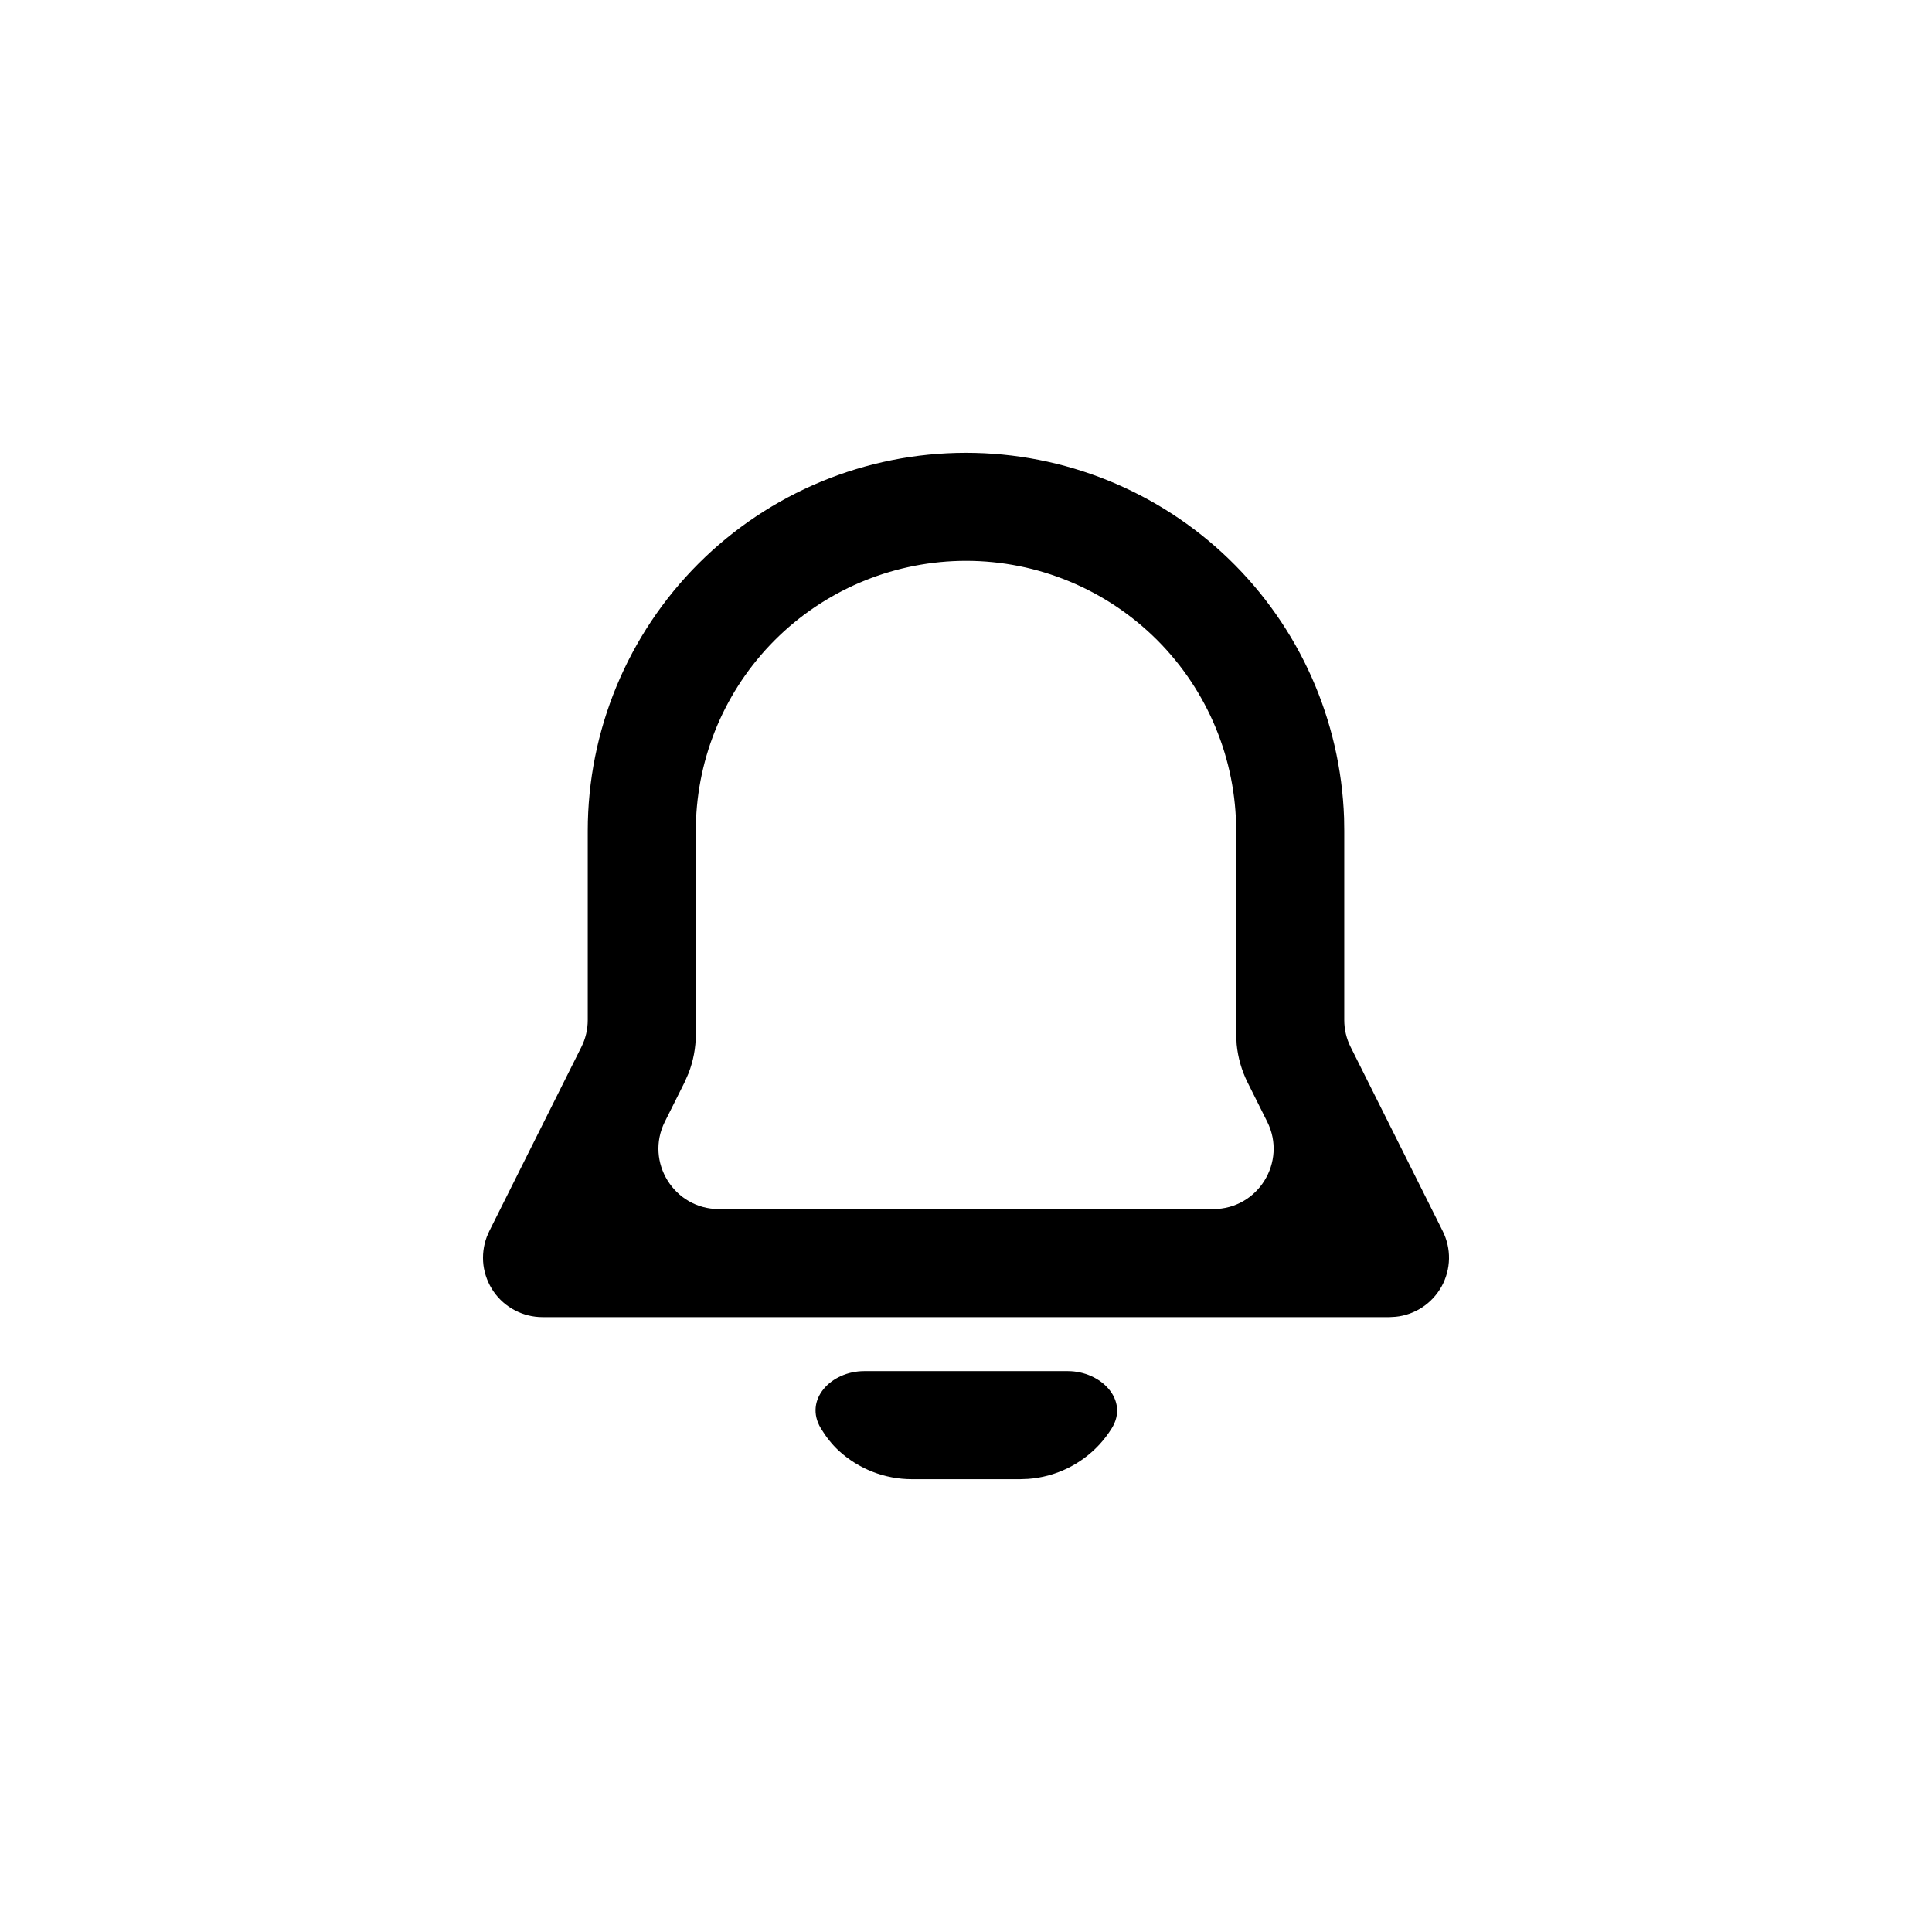
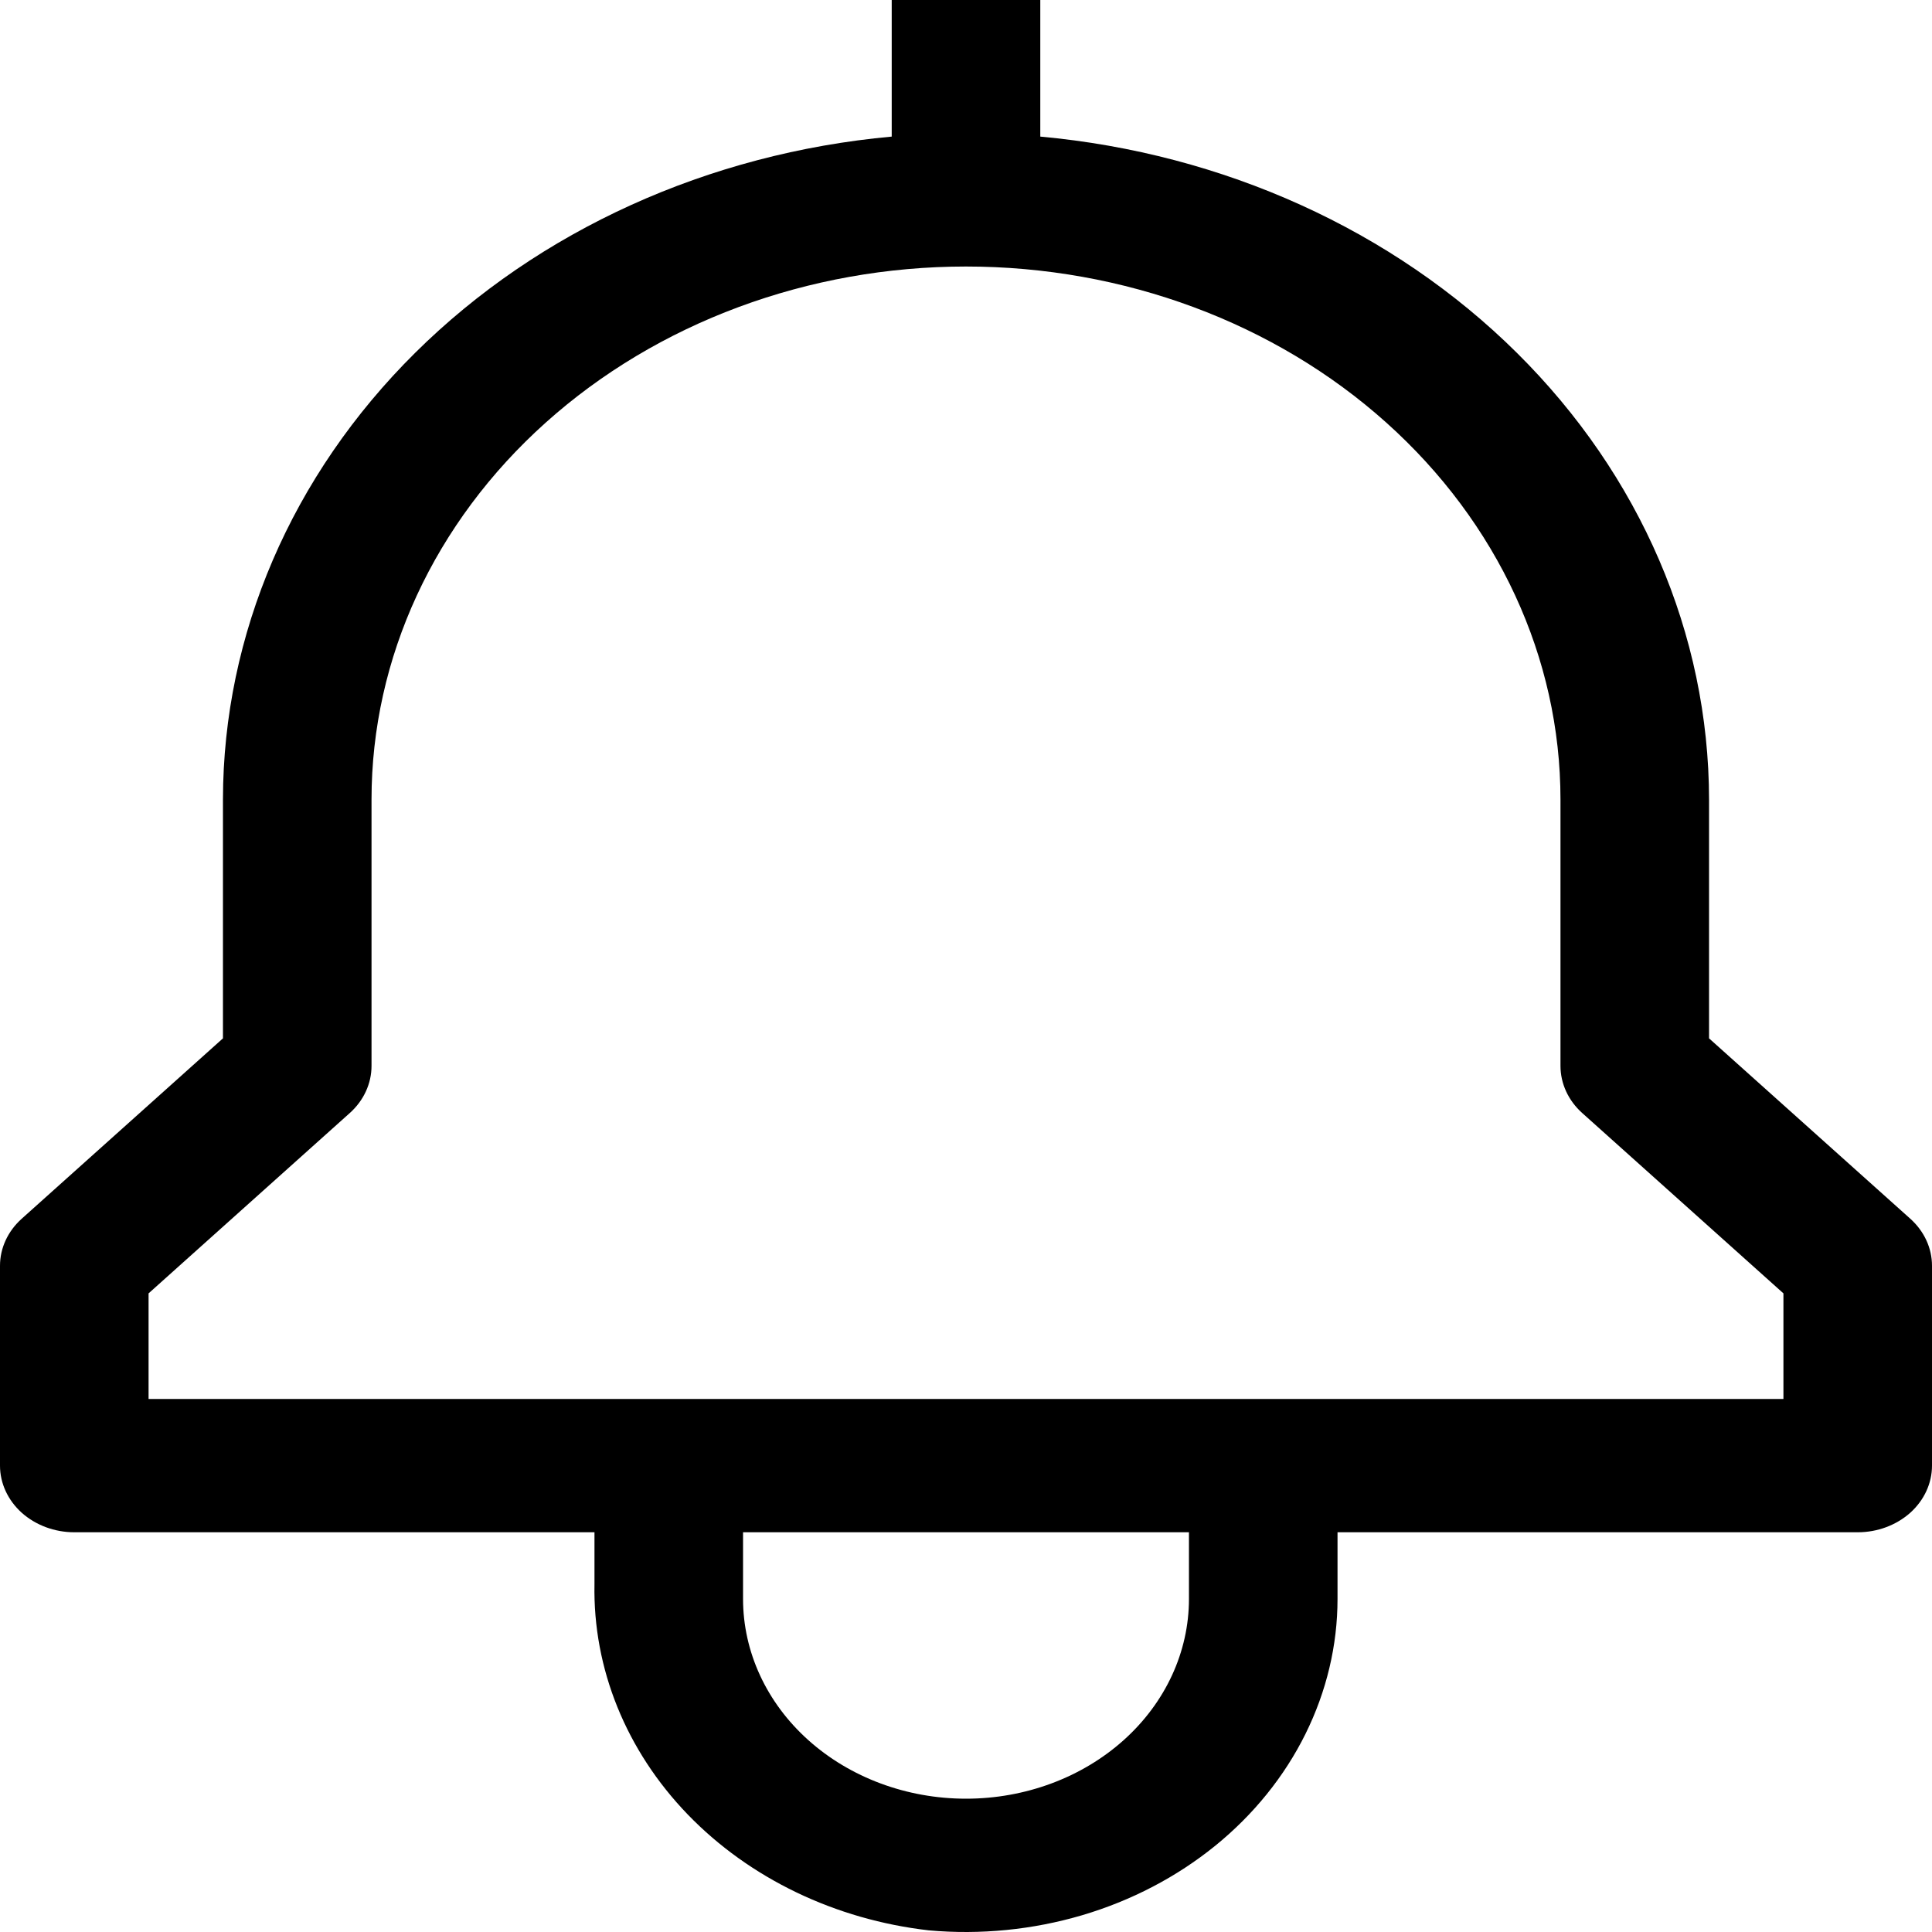
- <svg xmlns="http://www.w3.org/2000/svg" width="32" height="32" viewBox="0 0 32 32">
-   <path fill-rule="evenodd" clip-rule="evenodd" d="M16 7.5C17.625 7.5 19.186 8.131 20.354 9.259C21.522 10.387 22.206 11.925 22.262 13.548L22.265 13.763V16.895C22.265 17.05 22.301 17.203 22.371 17.342L23.896 20.391C23.967 20.534 24.003 20.691 24 20.85C23.997 21.009 23.955 21.165 23.879 21.305C23.802 21.444 23.693 21.563 23.561 21.651C23.428 21.739 23.276 21.794 23.118 21.81L23.015 21.816H8.985C8.826 21.816 8.669 21.777 8.528 21.703C8.387 21.63 8.266 21.523 8.175 21.392C8.085 21.261 8.027 21.11 8.007 20.953C7.988 20.795 8.007 20.634 8.063 20.485L8.104 20.391L9.629 17.342C9.699 17.203 9.735 17.05 9.735 16.895V13.763C9.735 12.102 10.395 10.509 11.57 9.334C12.745 8.16 14.338 7.5 16 7.5ZM16 9.289C14.847 9.29 13.738 9.735 12.905 10.532C12.072 11.329 11.579 12.417 11.529 13.569L11.525 13.763V17.131C11.525 17.353 11.484 17.573 11.403 17.78L11.336 17.932L11.012 18.579C10.68 19.244 11.164 20.026 11.907 20.026H20.095C20.838 20.026 21.321 19.244 20.989 18.579L20.665 17.931C20.566 17.733 20.504 17.517 20.483 17.297L20.475 17.131V13.763C20.475 12.577 20.004 11.439 19.165 10.6C18.325 9.761 17.187 9.289 16 9.289Z" fill="currentColor" />
-   <path d="M17.686 22.71C18.238 22.71 18.706 23.191 18.413 23.659C18.354 23.754 18.285 23.844 18.208 23.928C17.901 24.259 17.48 24.462 17.029 24.495L16.895 24.5H15.105C14.653 24.5 14.219 24.33 13.887 24.023C13.779 23.922 13.68 23.797 13.596 23.658C13.311 23.185 13.763 22.71 14.315 22.71H17.686Z" fill="currentColor" />
+ <svg xmlns="http://www.w3.org/2000/svg" width="20" height="20" viewBox="0 0 20 20">
+   <path d="M19.775 12.616L17.692 10.749V8.276C17.69 6.567 16.981 4.919 15.702 3.652C14.423 2.384 12.666 1.587 10.769 1.414V0H9.231V1.414C7.334 1.587 5.577 2.384 4.298 3.652C3.019 4.919 2.31 6.567 2.308 8.276V10.749L0.225 12.616C0.081 12.745 4.35672e-05 12.92 0 13.103V15.172C0 15.355 0.081 15.53 0.225 15.66C0.37 15.789 0.565 15.862 0.769 15.862H6.154V16.398C6.137 17.273 6.481 18.122 7.12 18.784C7.759 19.445 8.647 19.872 9.615 19.983C10.15 20.031 10.69 19.977 11.2 19.827C11.711 19.676 12.18 19.431 12.579 19.108C12.977 18.785 13.296 18.39 13.514 17.95C13.732 17.51 13.846 17.033 13.846 16.552V15.862H19.231C19.435 15.862 19.63 15.789 19.775 15.66C19.919 15.53 20 15.355 20 15.172V13.103C20 12.92 19.919 12.745 19.775 12.616ZM12.308 16.552C12.308 17.1 12.065 17.626 11.632 18.014C11.199 18.402 10.612 18.62 10 18.62C9.388 18.62 8.801 18.402 8.368 18.014C7.935 17.626 7.692 17.1 7.692 16.552V15.862H12.308V16.552ZM18.462 14.482H1.538V13.389L3.621 11.522C3.765 11.393 3.846 11.217 3.846 11.034V8.276C3.846 6.812 4.495 5.409 5.649 4.375C6.803 3.34 8.368 2.759 10 2.759C11.632 2.759 13.197 3.34 14.351 4.375C15.505 5.409 16.154 6.812 16.154 8.276V11.034C16.154 11.217 16.235 11.393 16.379 11.522L18.462 13.389V14.482Z" />
</svg>
